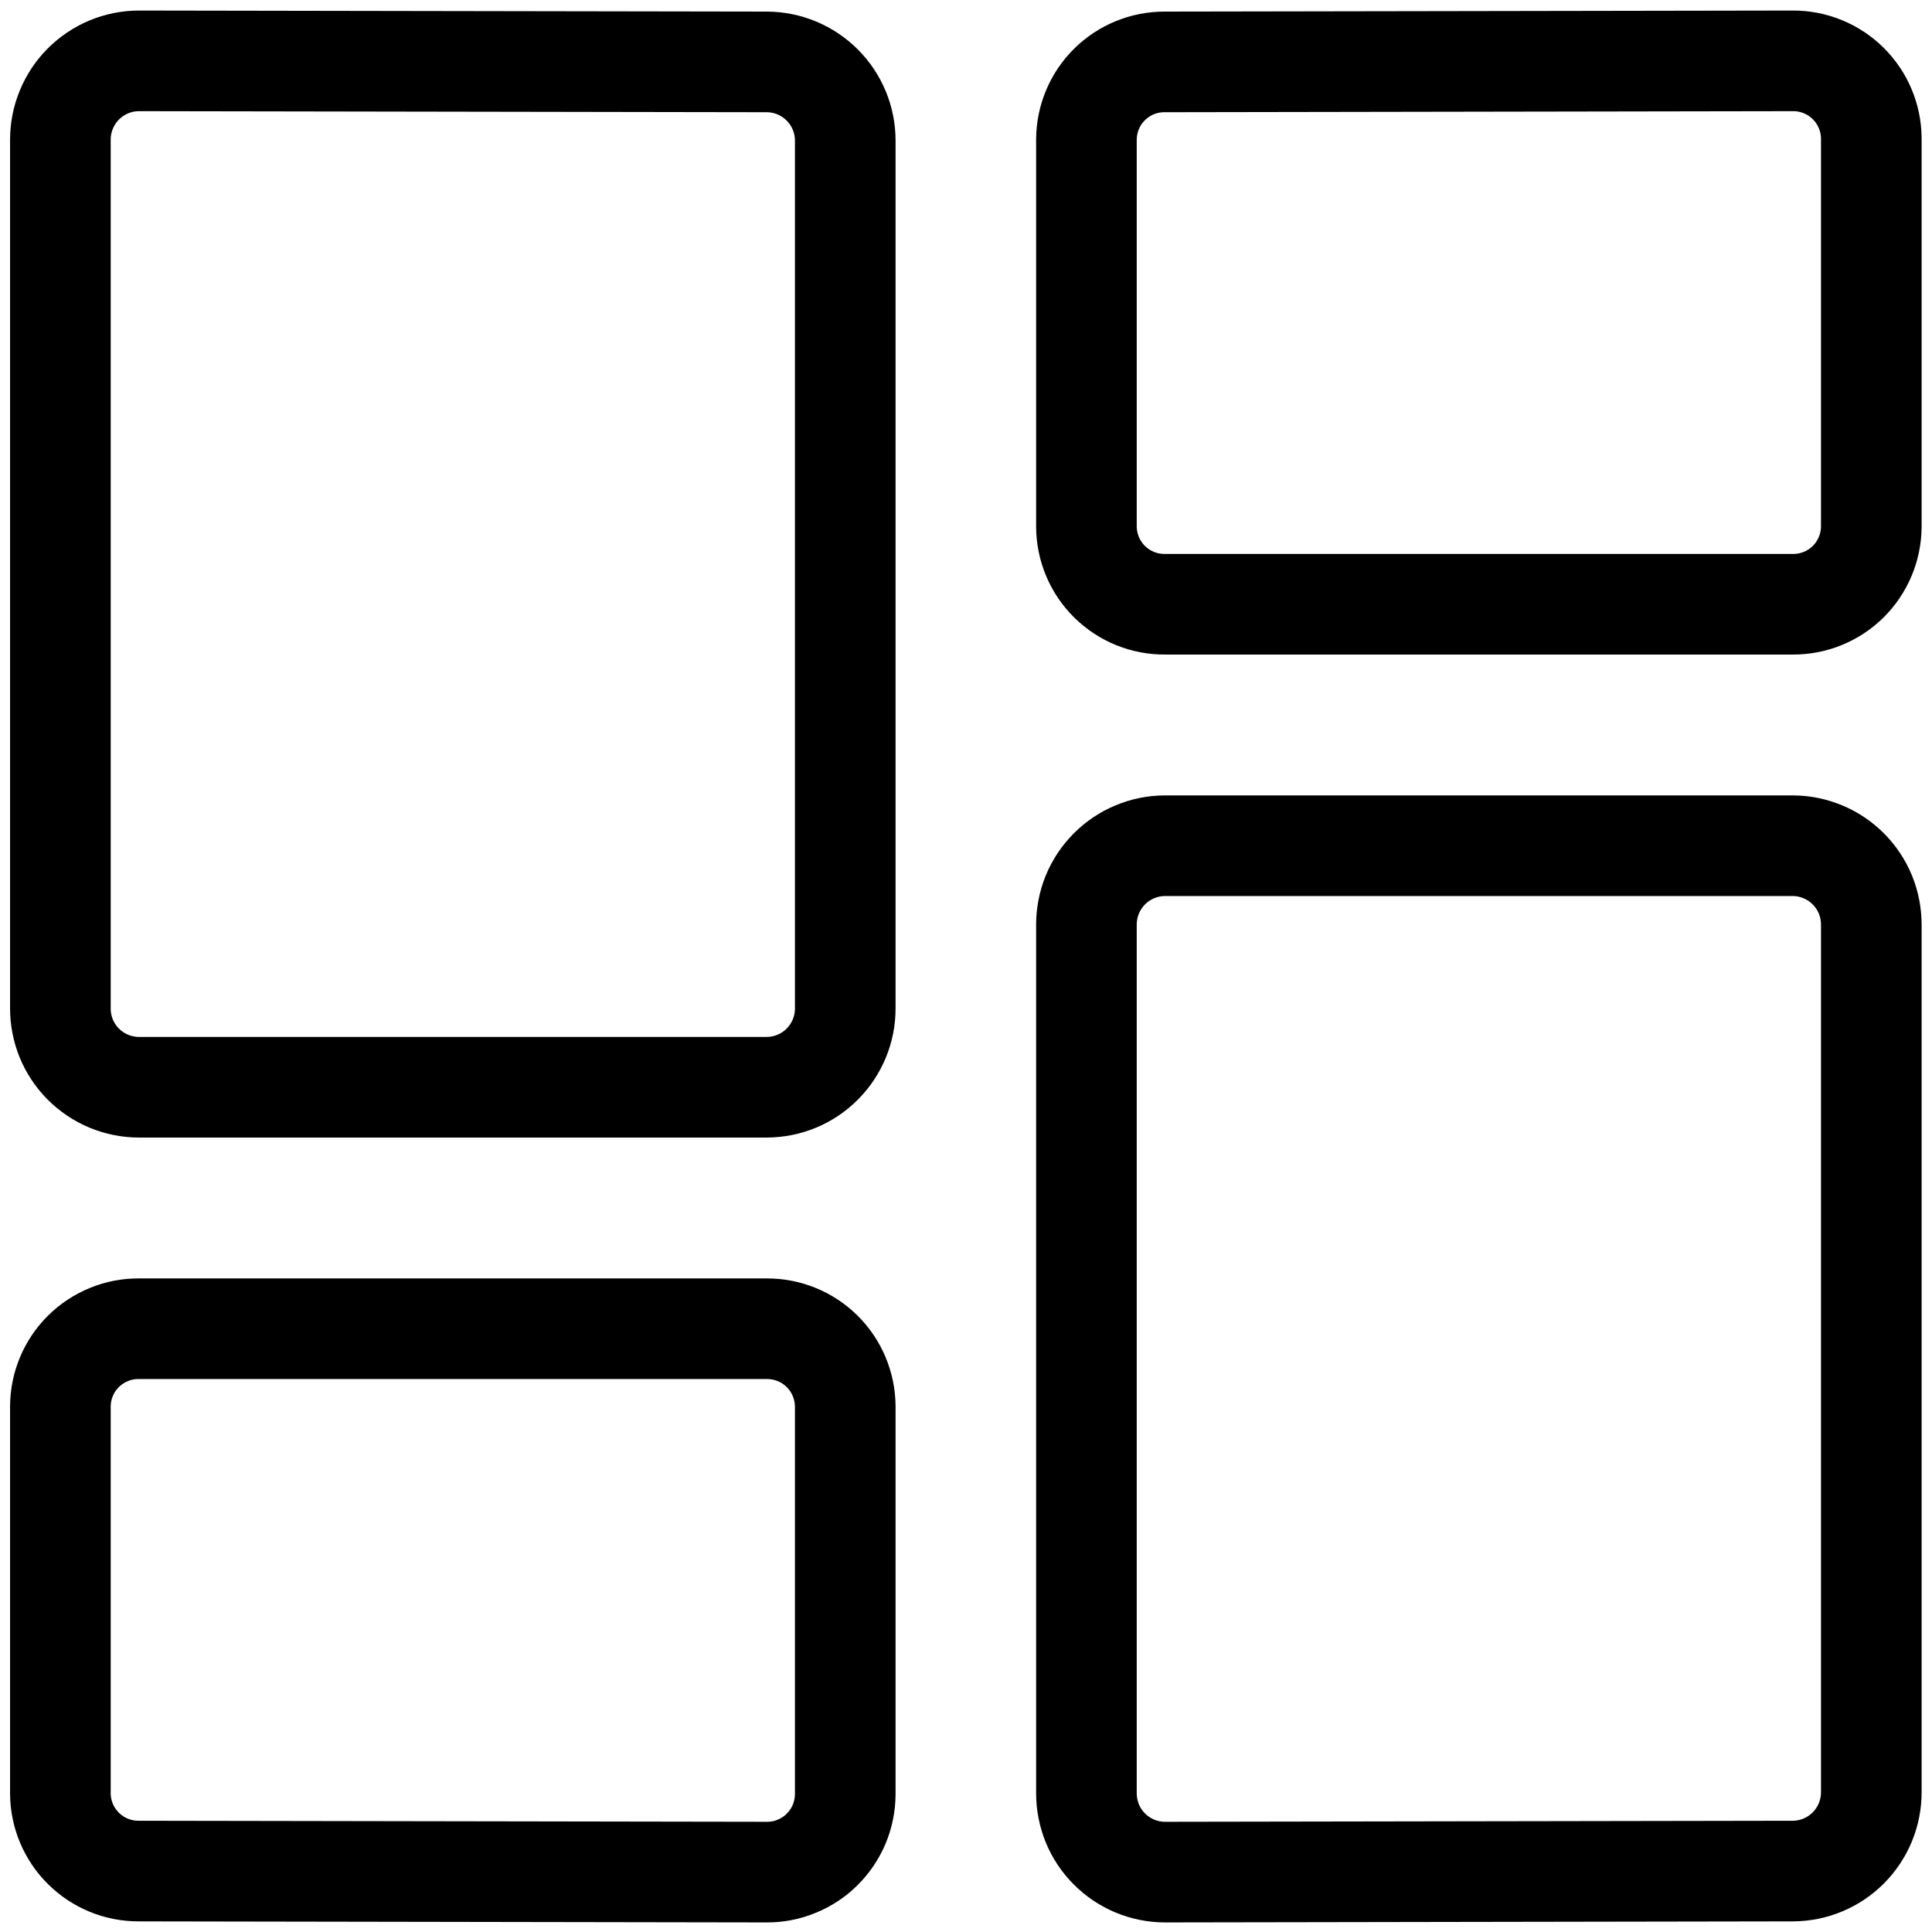
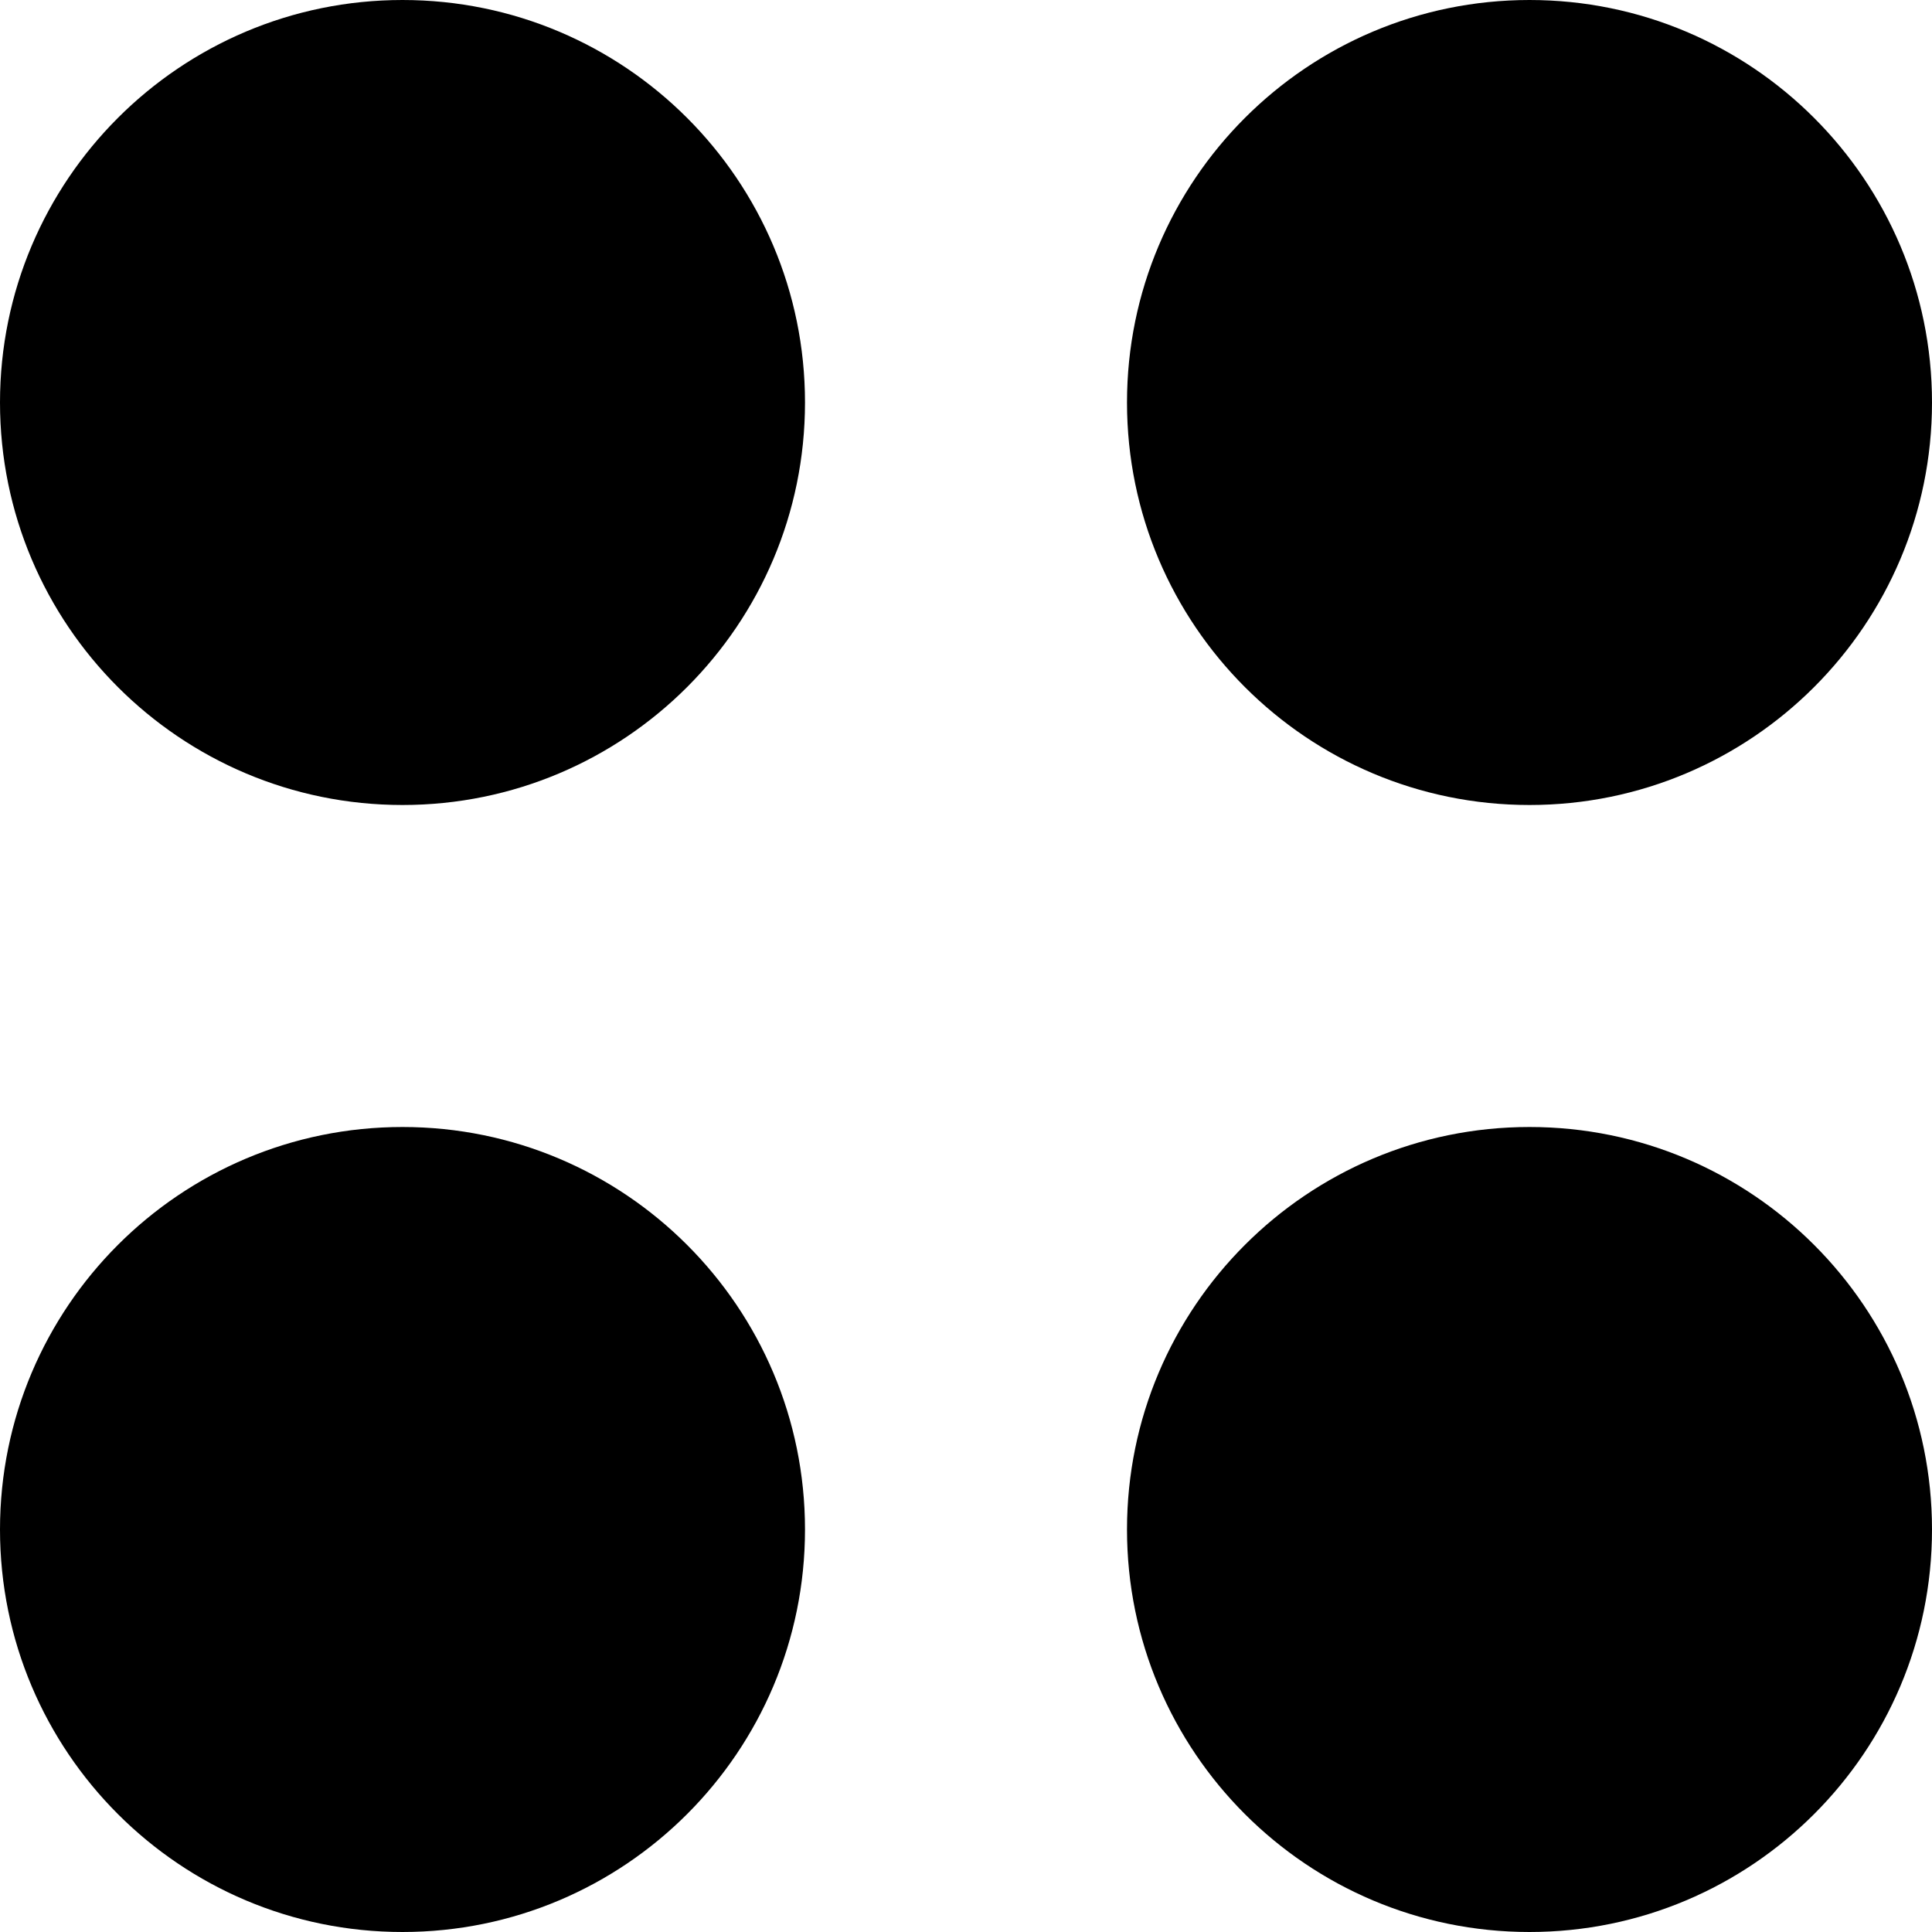
- <svg xmlns="http://www.w3.org/2000/svg" width="24" height="24" viewBox="0 0 24 24" fill="none">
-   <path d="M10.5 12.526C10.501 12.785 10.398 13.034 10.215 13.218C10.033 13.402 9.784 13.505 9.525 13.506H1.725C1.597 13.506 1.47 13.48 1.351 13.431C1.233 13.381 1.125 13.309 1.034 13.218C0.944 13.127 0.872 13.019 0.823 12.9C0.775 12.782 0.75 12.654 0.75 12.526V1.736C0.75 1.608 0.775 1.48 0.824 1.362C0.873 1.243 0.944 1.135 1.035 1.044C1.126 0.953 1.233 0.881 1.352 0.831C1.47 0.782 1.598 0.756 1.726 0.756L9.526 0.769C9.785 0.77 10.033 0.874 10.216 1.058C10.398 1.241 10.501 1.49 10.5 1.749V12.526Z" stroke="currentColor" stroke-width="1.25" stroke-linecap="round" stroke-linejoin="round" />
-   <path d="M23.246 6.544C23.244 6.801 23.14 7.046 22.958 7.227C22.775 7.407 22.528 7.508 22.271 7.506H14.471C14.344 7.507 14.218 7.483 14.1 7.435C13.982 7.387 13.875 7.316 13.784 7.227C13.694 7.138 13.621 7.031 13.572 6.914C13.523 6.797 13.497 6.671 13.496 6.544V1.731C13.498 1.474 13.601 1.229 13.783 1.049C13.966 0.868 14.212 0.768 14.469 0.769L22.269 0.756C22.526 0.754 22.773 0.854 22.957 1.035C23.14 1.215 23.244 1.461 23.246 1.718V6.544Z" stroke="currentColor" stroke-width="1.25" stroke-linecap="round" stroke-linejoin="round" />
-   <path d="M10.5 22.291C10.499 22.419 10.473 22.545 10.424 22.662C10.374 22.78 10.302 22.886 10.211 22.976C10.121 23.066 10.013 23.136 9.895 23.184C9.777 23.233 9.651 23.257 9.523 23.256L1.723 23.243C1.466 23.244 1.219 23.143 1.037 22.962C0.855 22.782 0.751 22.536 0.75 22.279V17.47C0.751 17.343 0.776 17.217 0.826 17.099C0.875 16.982 0.947 16.875 1.038 16.786C1.128 16.696 1.236 16.626 1.353 16.578C1.471 16.529 1.598 16.505 1.725 16.506H9.525C9.782 16.505 10.029 16.605 10.212 16.786C10.395 16.967 10.498 17.213 10.5 17.47V22.291Z" stroke="currentColor" stroke-width="1.25" stroke-linecap="round" stroke-linejoin="round" />
-   <path d="M14.472 23.256C14.344 23.256 14.216 23.23 14.098 23.181C13.979 23.131 13.871 23.059 13.781 22.968C13.69 22.877 13.618 22.769 13.569 22.65C13.521 22.531 13.496 22.404 13.496 22.275V11.487C13.496 11.358 13.521 11.231 13.569 11.113C13.618 10.994 13.69 10.886 13.78 10.795C13.871 10.704 13.978 10.631 14.097 10.582C14.215 10.532 14.342 10.506 14.471 10.506H22.271C22.399 10.506 22.526 10.532 22.645 10.582C22.764 10.631 22.871 10.704 22.962 10.795C23.052 10.886 23.124 10.994 23.173 11.113C23.221 11.231 23.246 11.358 23.246 11.487V22.262C23.247 22.521 23.144 22.77 22.962 22.954C22.779 23.138 22.531 23.242 22.272 23.243L14.472 23.256Z" stroke="currentColor" stroke-width="1.25" stroke-linecap="round" stroke-linejoin="round" />
+ <svg xmlns="http://www.w3.org/2000/svg" width="24px" height="24px" viewBox="0 0 24 24" fill="none">
+   <path d="M5 10c2.761 0 5-2.239 5-5S7.761 0 5 0 0 2.239 0 5s2.239 5 5 5zM19 10c2.761 0 5-2.239 5-5s-2.239-5-5-5-5 2.239-5 5 2.239 5 5 5zM5 24c2.761 0 5-2.239 5-5s-2.239-5-5-5-5 2.239-5 5 2.239 5 5 5zM19 24c2.761 0 5-2.239 5-5s-2.239-5-5-5-5 2.239-5 5 2.239 5 5 5z" fill="currentColor" />
</svg>
